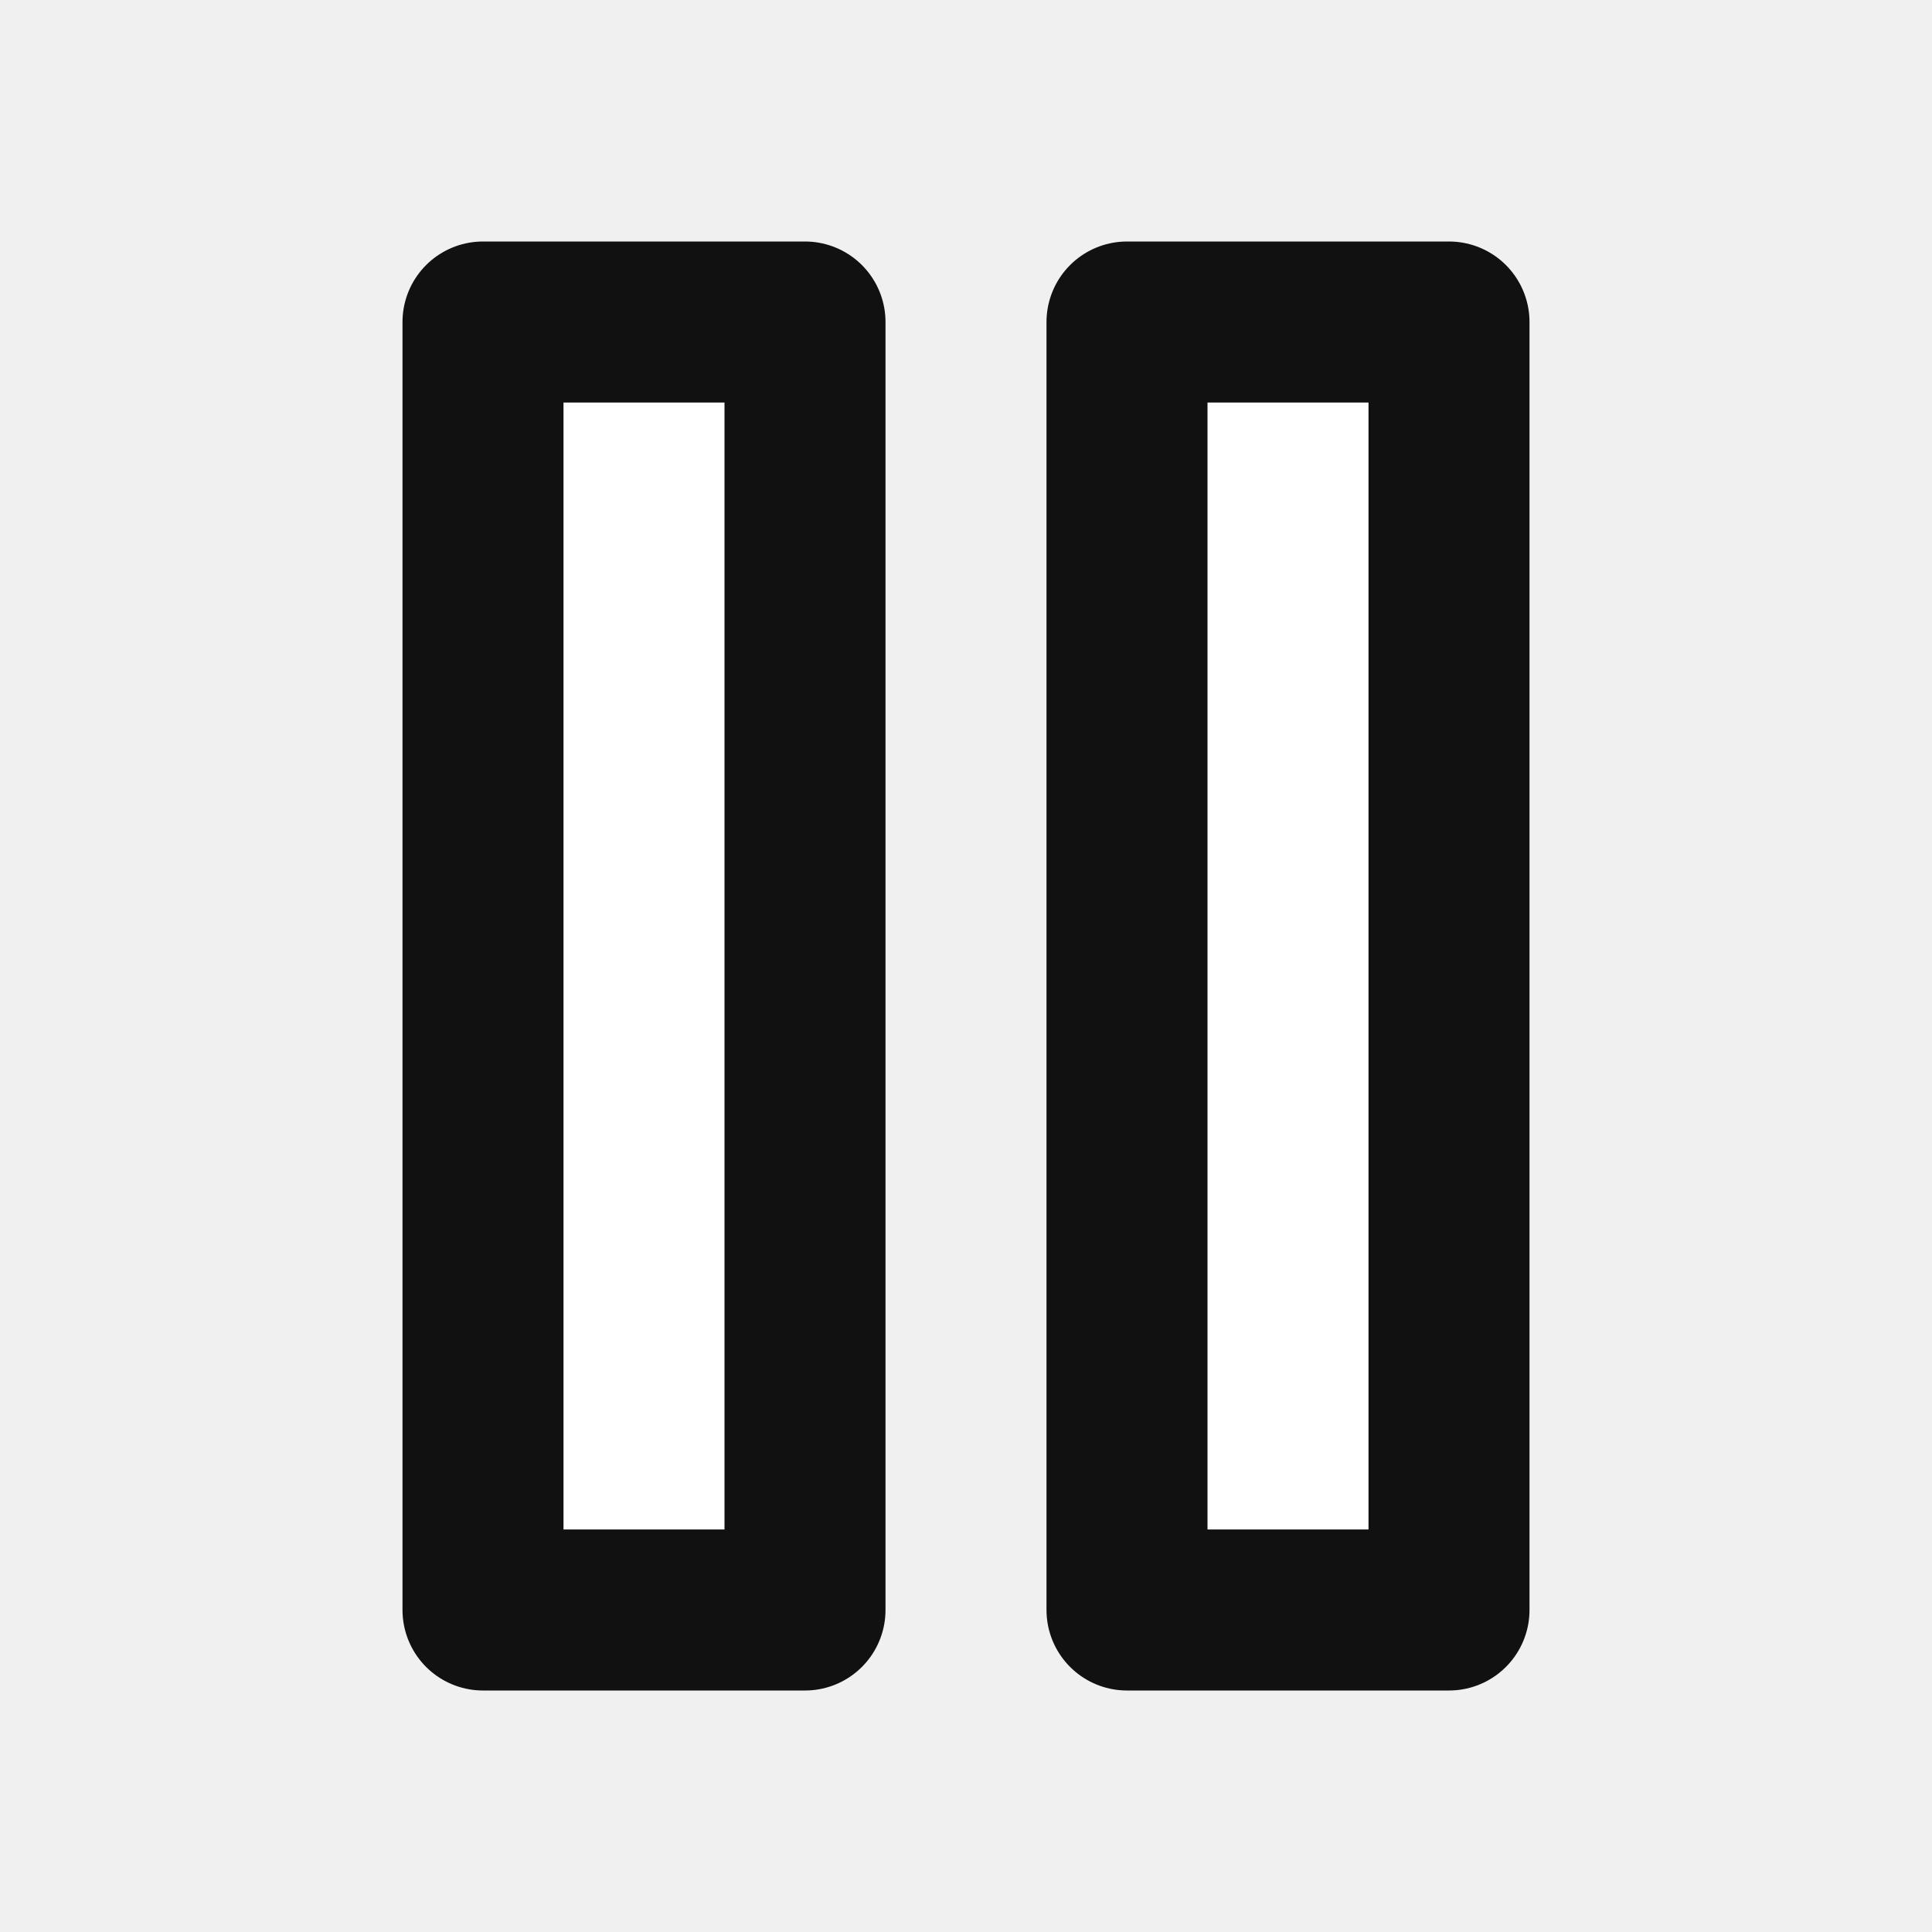
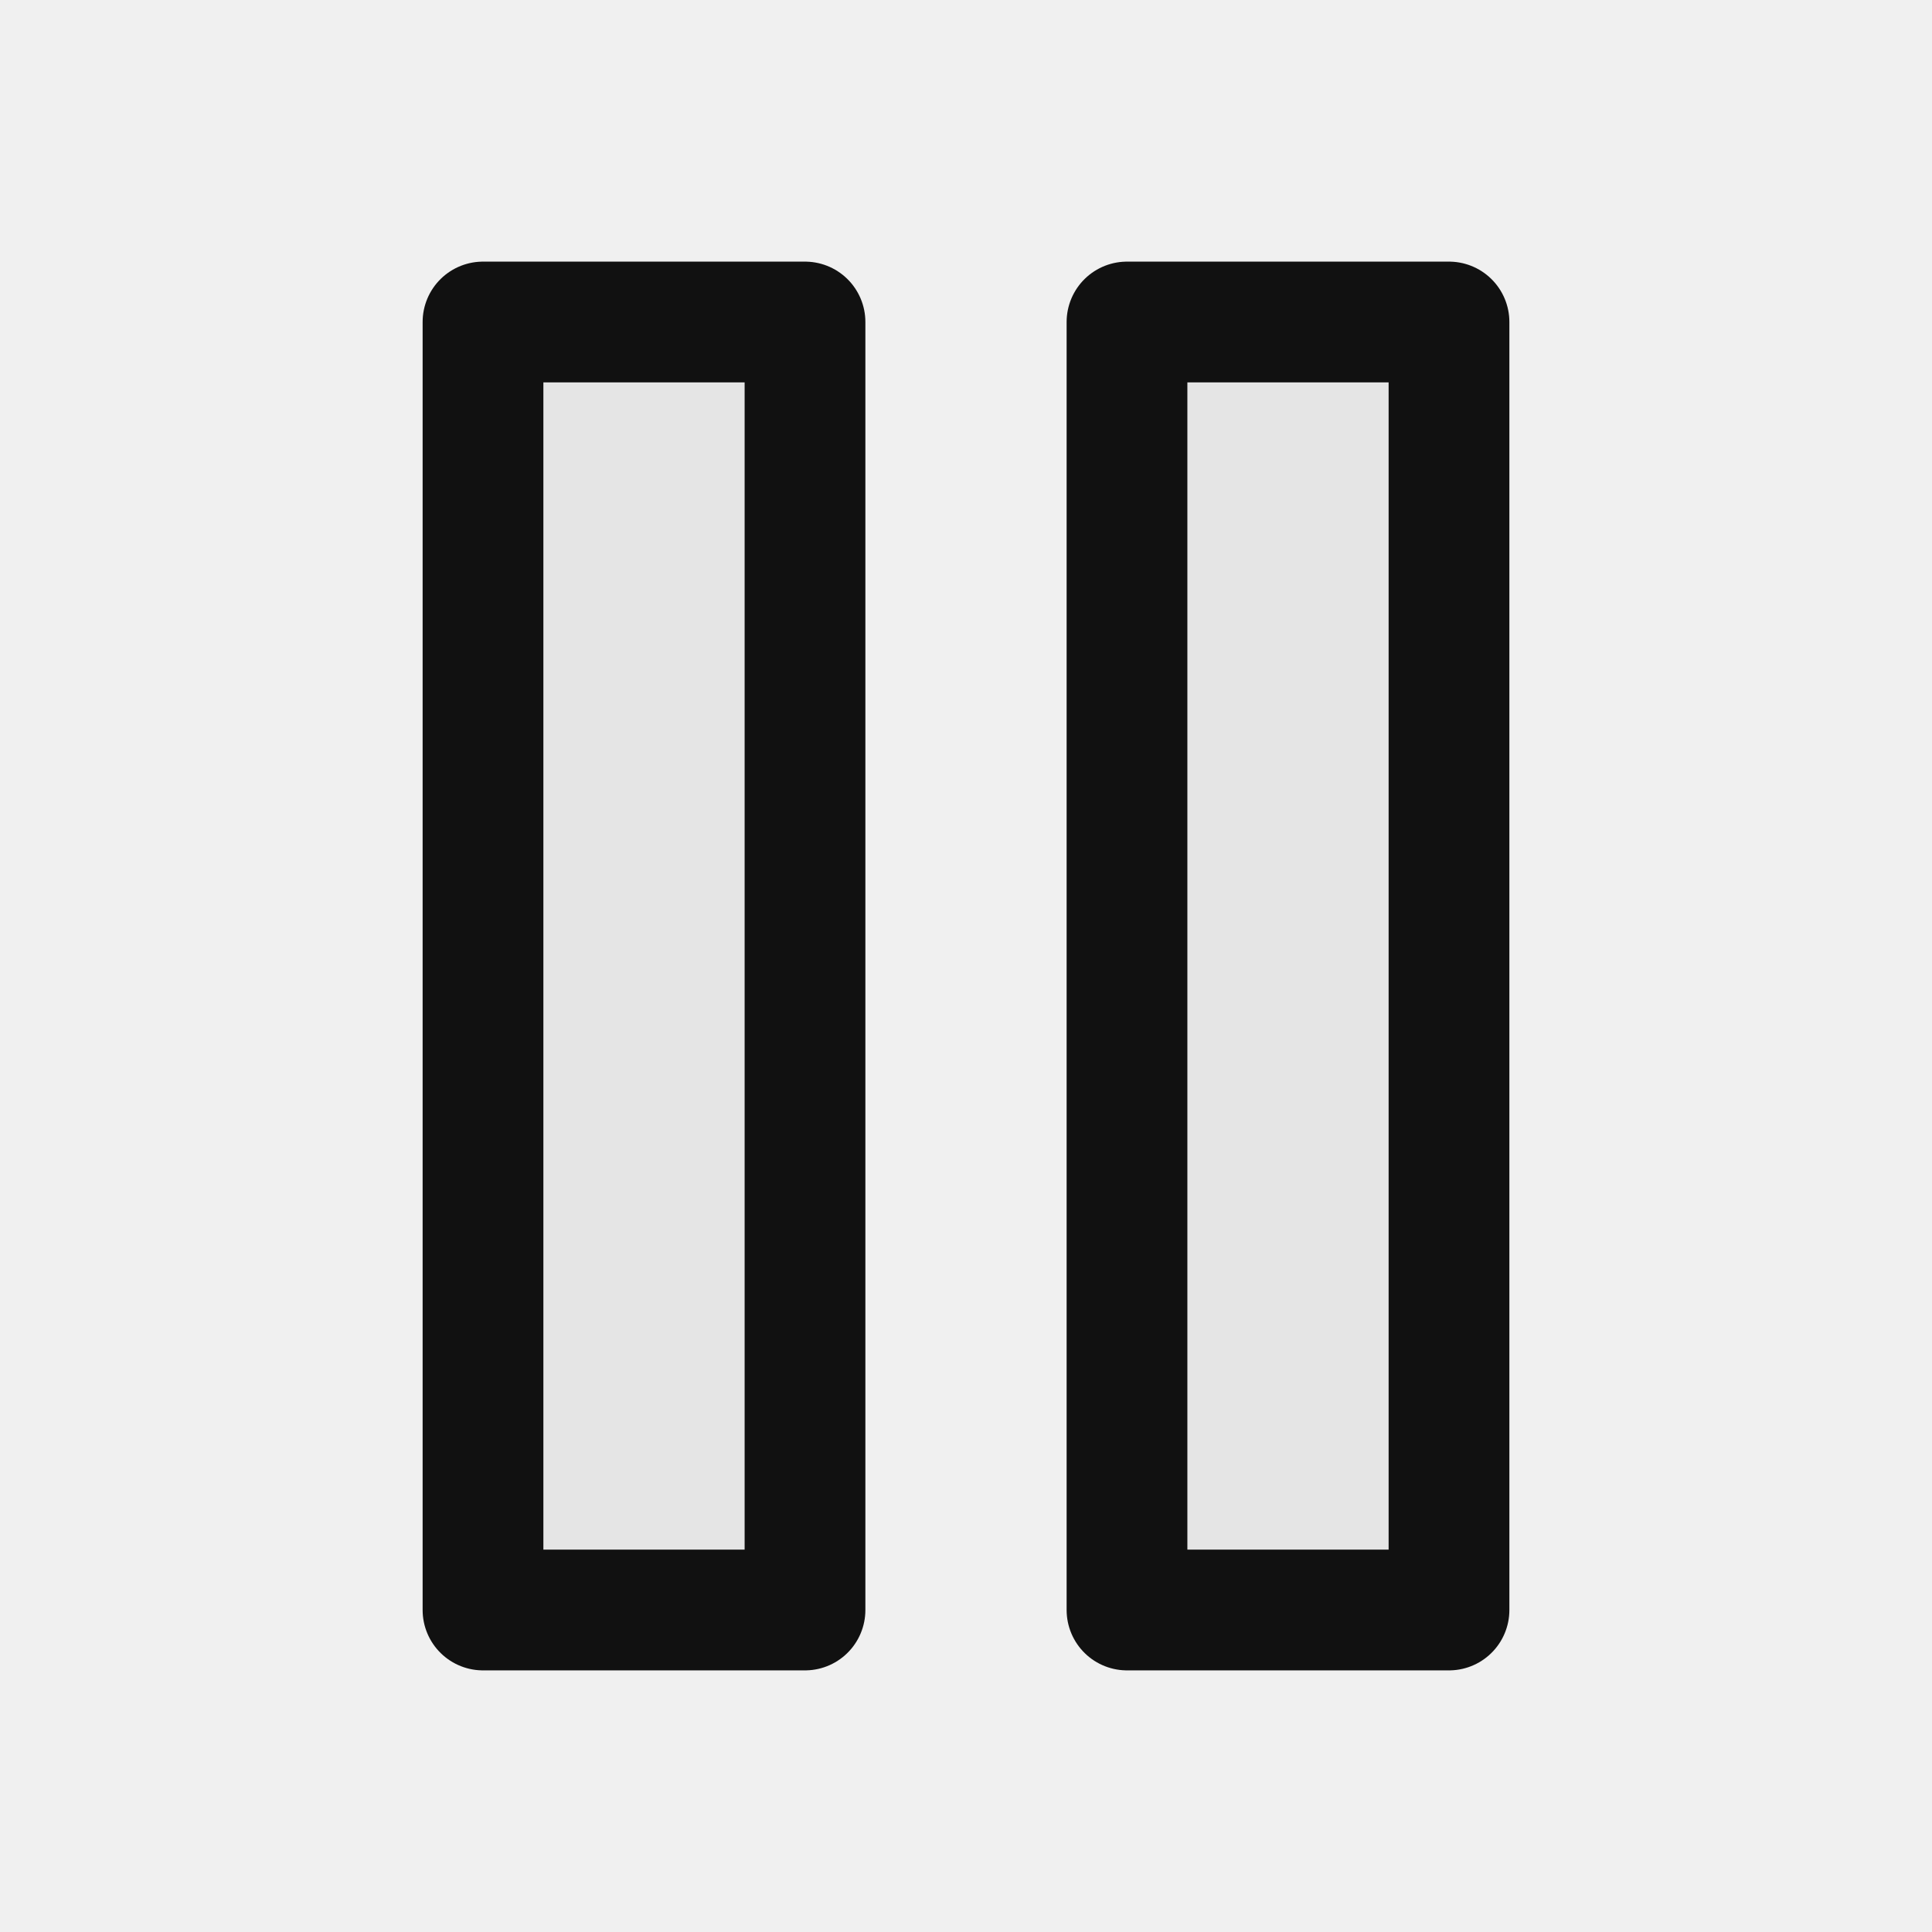
- <svg xmlns="http://www.w3.org/2000/svg" width="40" height="40" viewBox="0 0 24 24" fill="#fff" stroke="#111" stroke-width="2" stroke-linecap="round" stroke-linejoin="round" class="feather feather-pause">
+ <svg xmlns="http://www.w3.org/2000/svg" width="40" height="40" viewBox="0 0 24 24" fill="#e5e5e5" stroke="#111" stroke-width="1.5" stroke-linecap="round" stroke-linejoin="round" class="feather feather-pause">
  <rect x="6" y="4" width="4" height="16" />
  <rect x="14" y="4" width="4" height="16" />
</svg>
